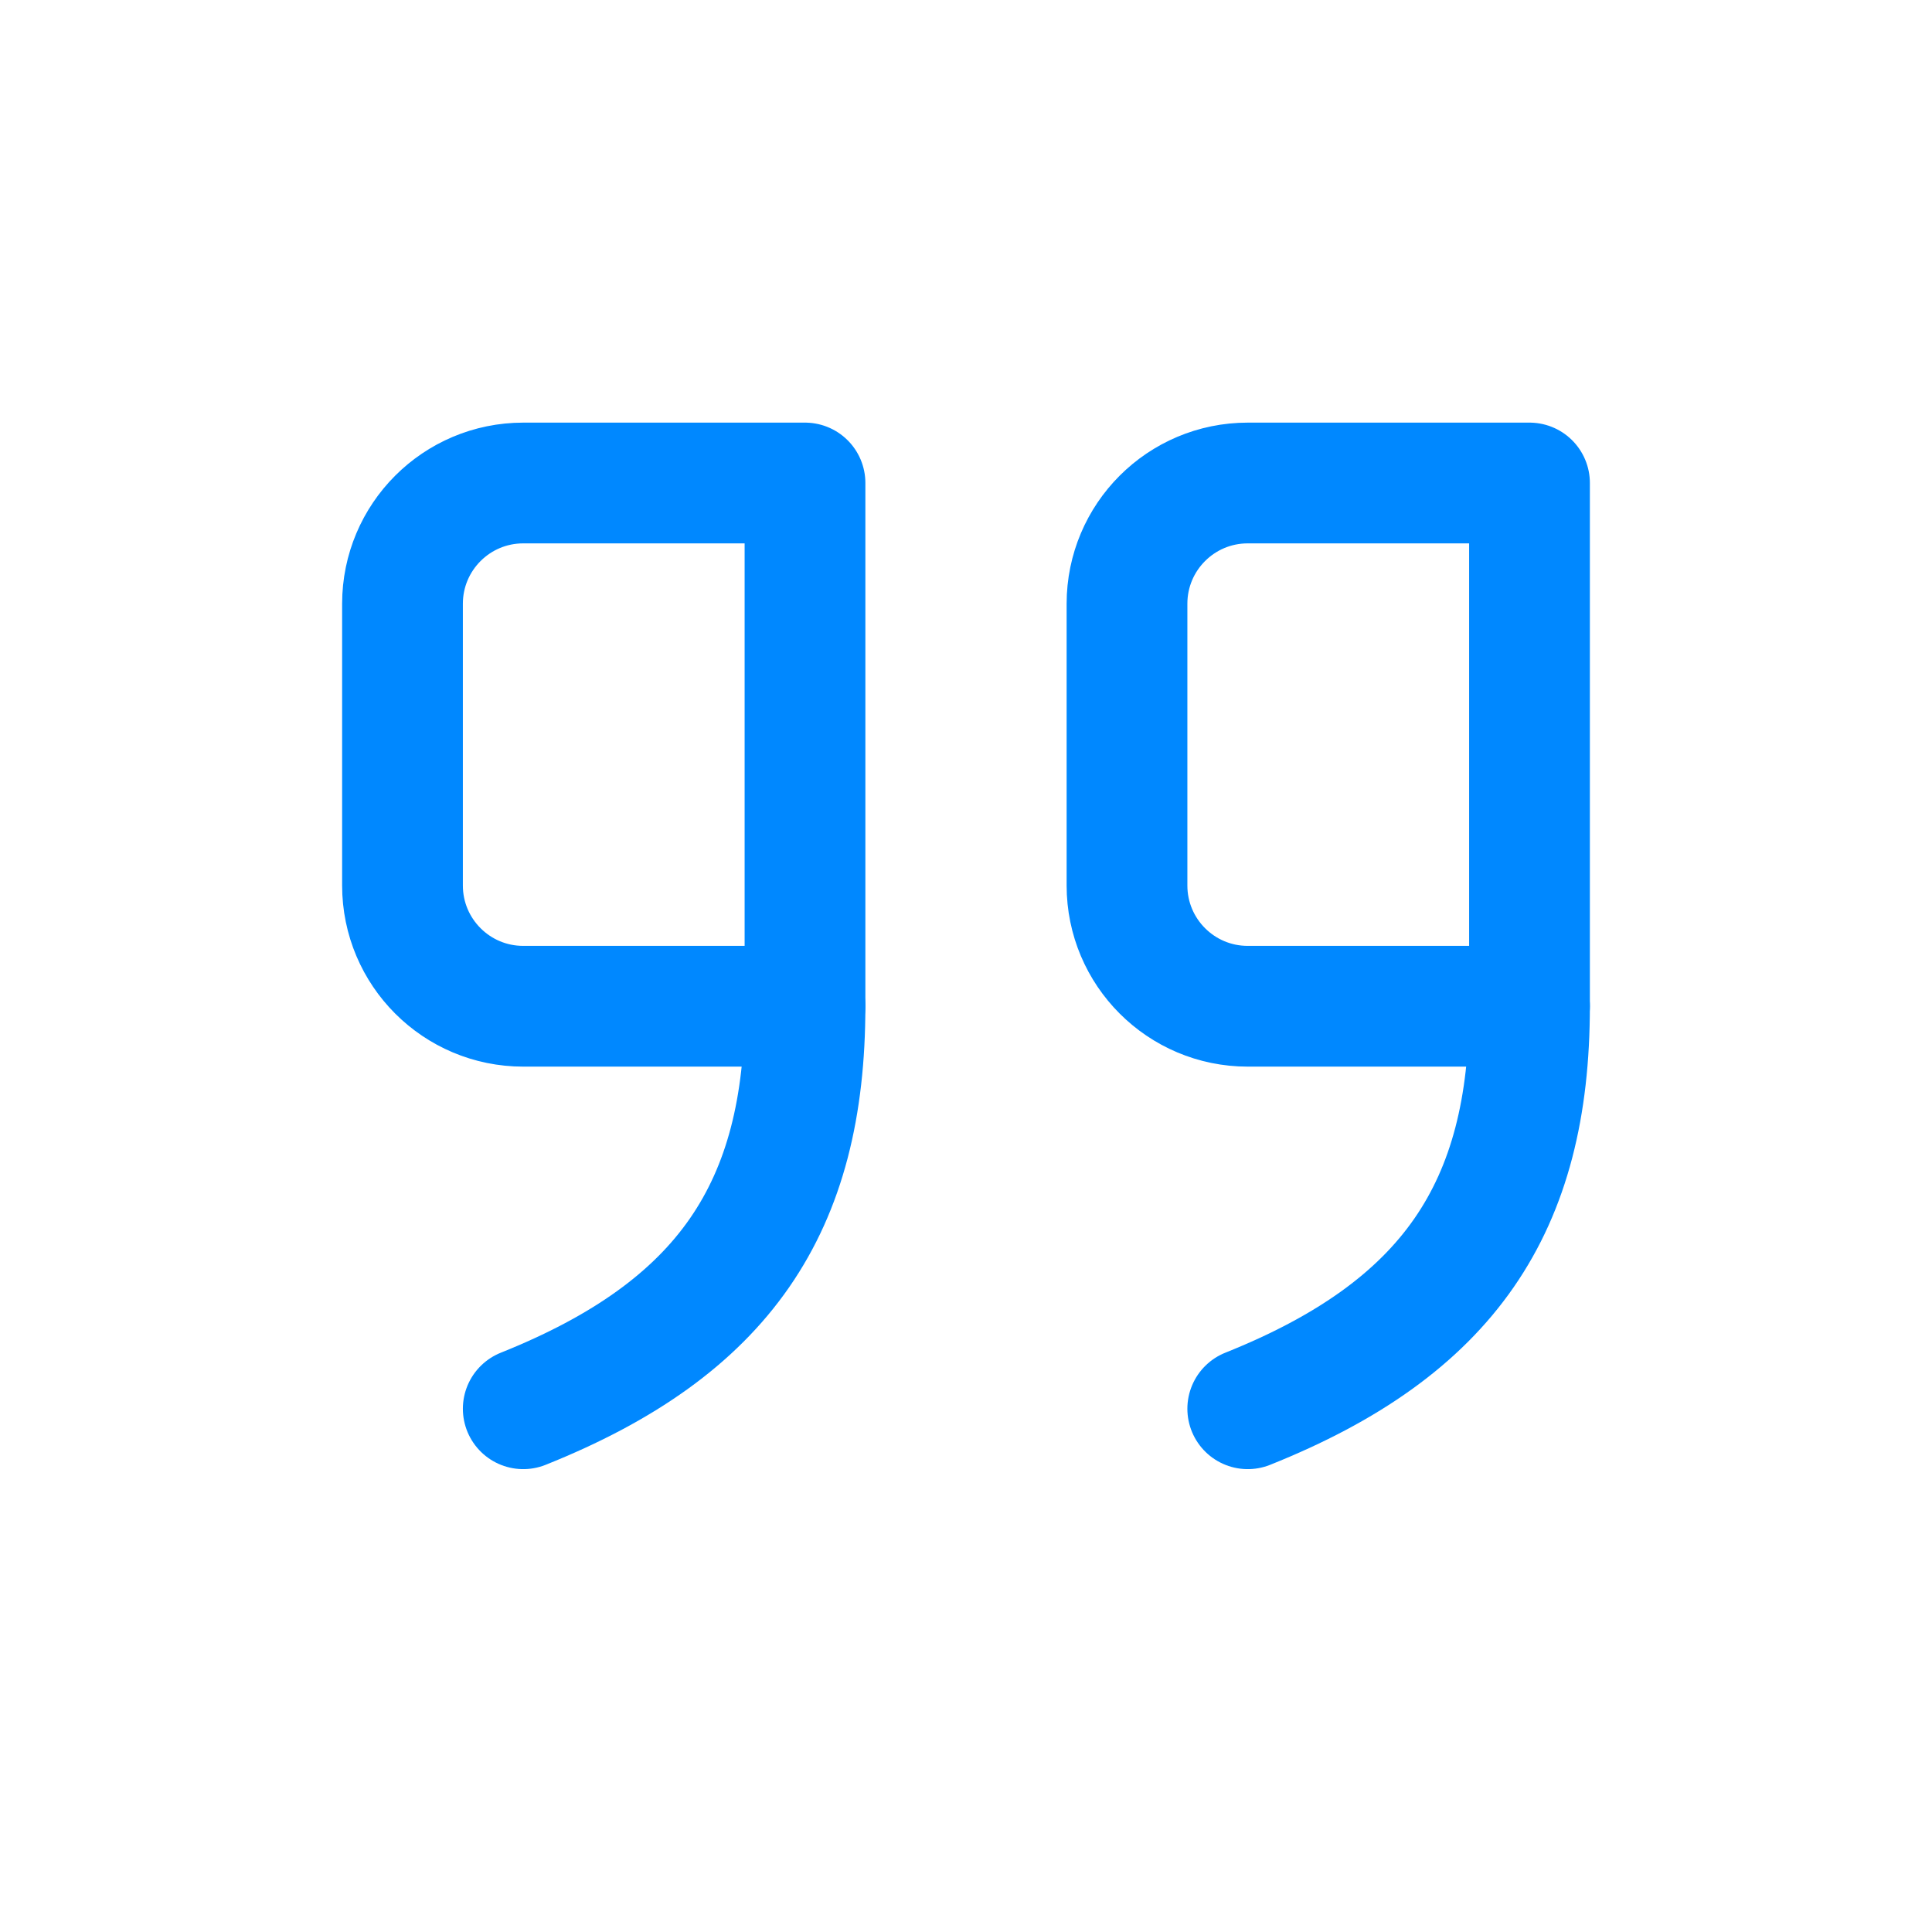
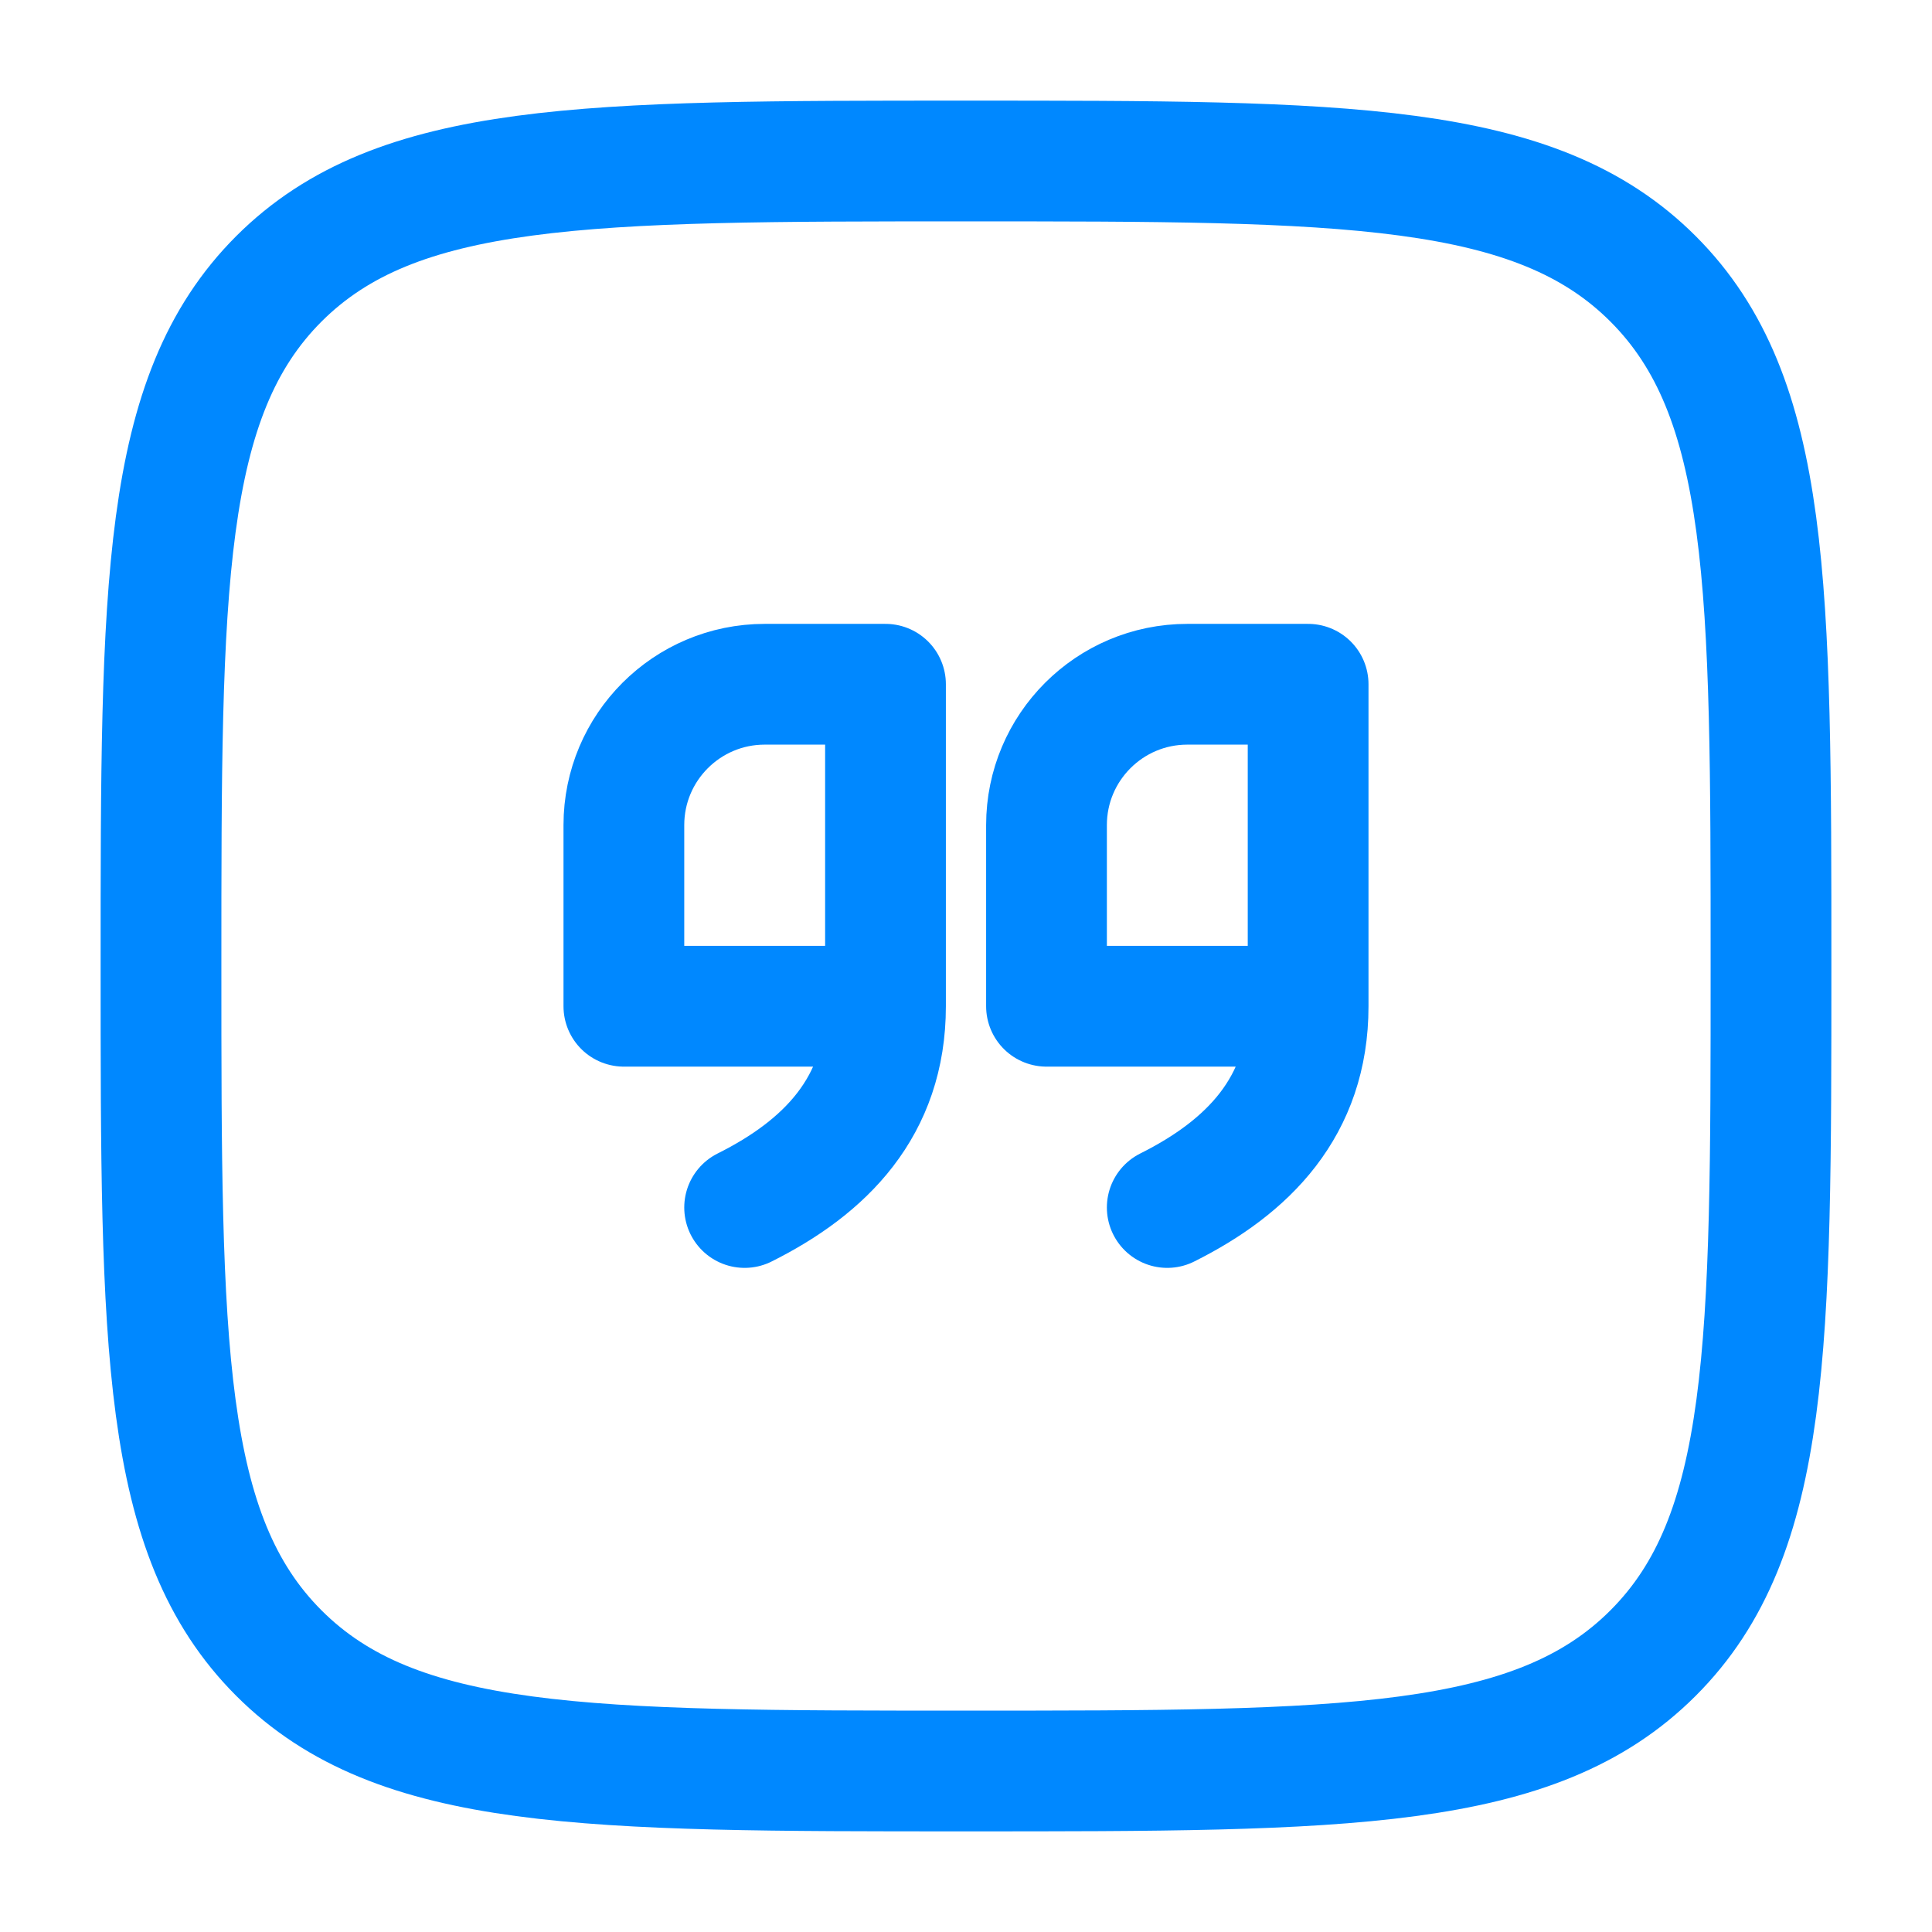
<svg xmlns="http://www.w3.org/2000/svg" width="24" height="24" viewBox="0 0 24 24" fill="none">
-   <path d="M10 6H6.5A1.5 1.5 0 0 0 5 7.5V11a1.5 1.5 0 0 0 1.5 1.5H10V6Z" stroke="#0088FF" stroke-width="1.5" stroke-linecap="round" stroke-linejoin="round" />
-   <path d="M10 12.5c0 2.5-1 4-3.5 5" stroke="#0088FF" stroke-width="1.5" stroke-linecap="round" stroke-linejoin="round" />
-   <path d="M19 6h-3.5A1.5 1.5 0 0 0 14 7.5V11a1.5 1.5 0 0 0 1.5 1.5H19V6Z" stroke="#0088FF" stroke-width="1.5" stroke-linecap="round" stroke-linejoin="round" />
-   <path d="M19 12.5c0 2.5-1 4-3.5 5" stroke="#0088FF" stroke-width="1.5" stroke-linecap="round" stroke-linejoin="round" />
+   <path d="M2 12C2 7.286 2 4.929 3.464 3.464C4.929 2 7.286 2 12 2C16.714 2 19.071 2 20.535 3.464C22 4.929 22 7.286 22 12C22 16.714 22 19.071 20.535 20.535C19.071 22 16.714 22 12 22C7.286 22 4.929 22 3.464 20.535C2 19.071 2 16.714 2 12Z" stroke="#0088FF" stroke-width="1.5" />
+   <path d="M11 8.5H9.5A1.75 1.75 0 0 0 7.75 10.25V12.5H11V8.5ZM11 12.5c0 1.25-.75 2-1.75 2.5M16.25 8.5h-1.5A1.75 1.75 0 0 0 13 10.25V12.5h3.25V8.5ZM16.25 12.5c0 1.25-.75 2-1.75 2.5" stroke="#0088FF" stroke-width="1.5" stroke-linecap="round" stroke-linejoin="round" />
</svg>
